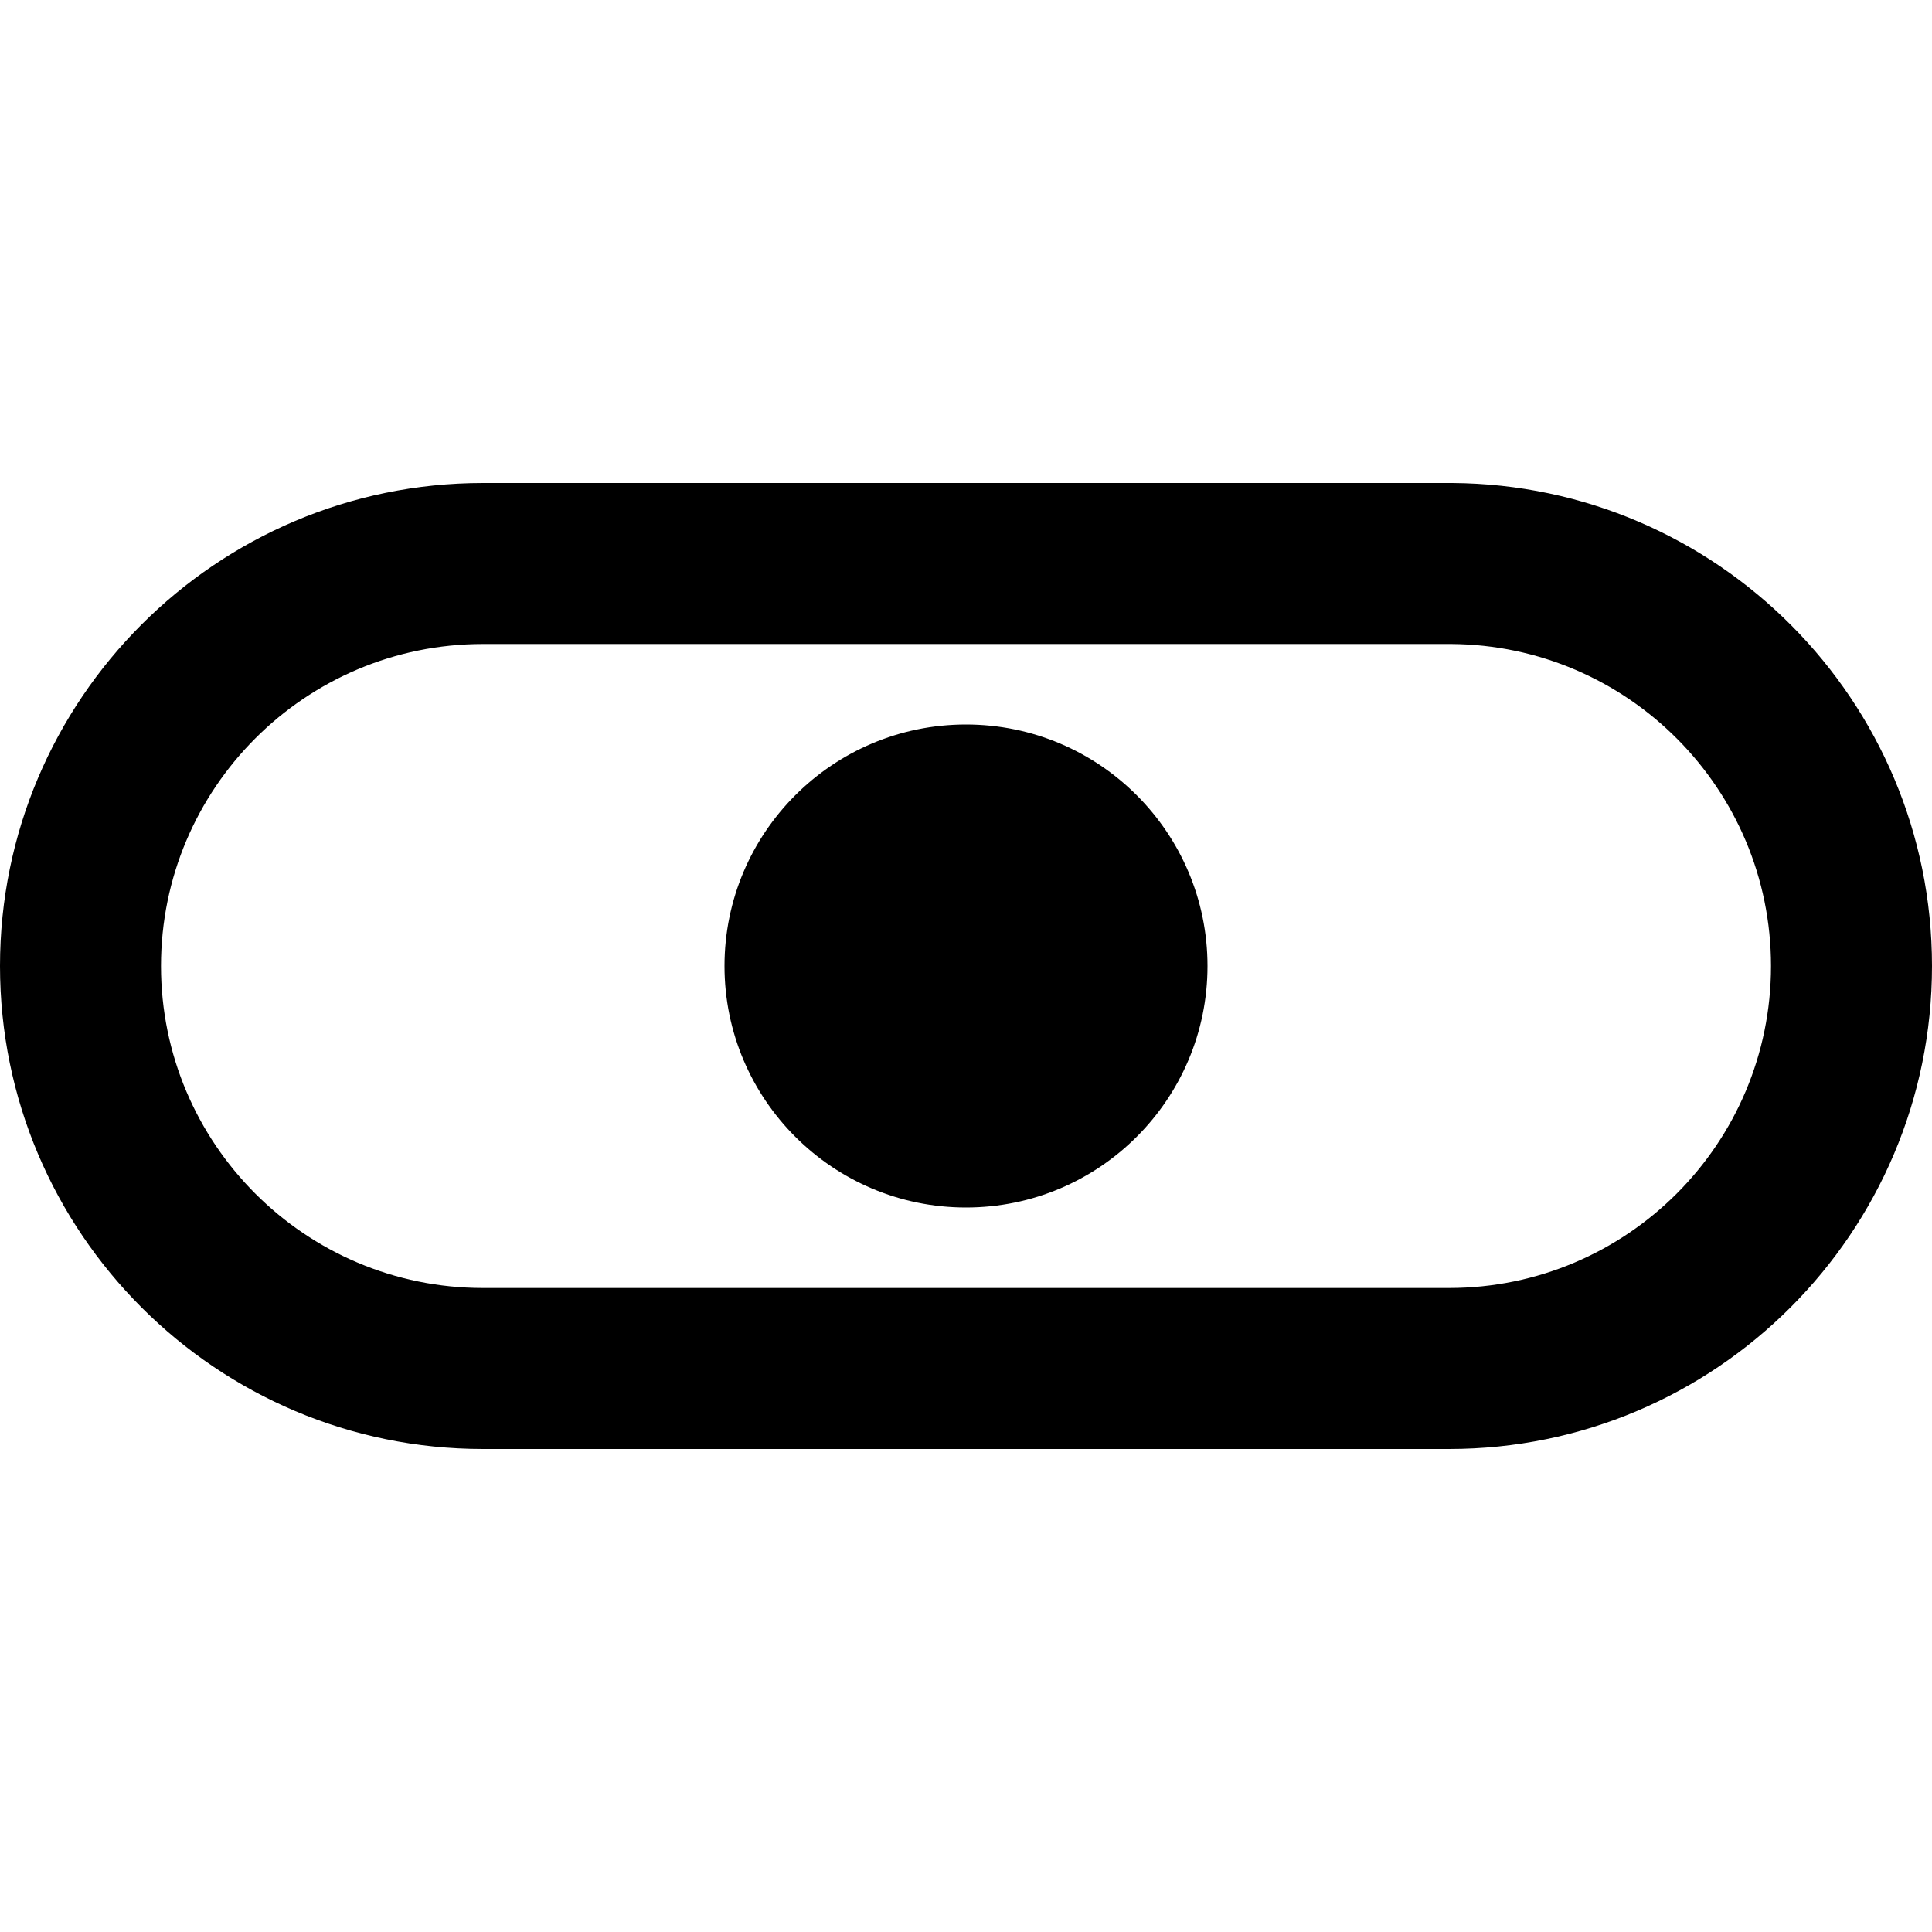
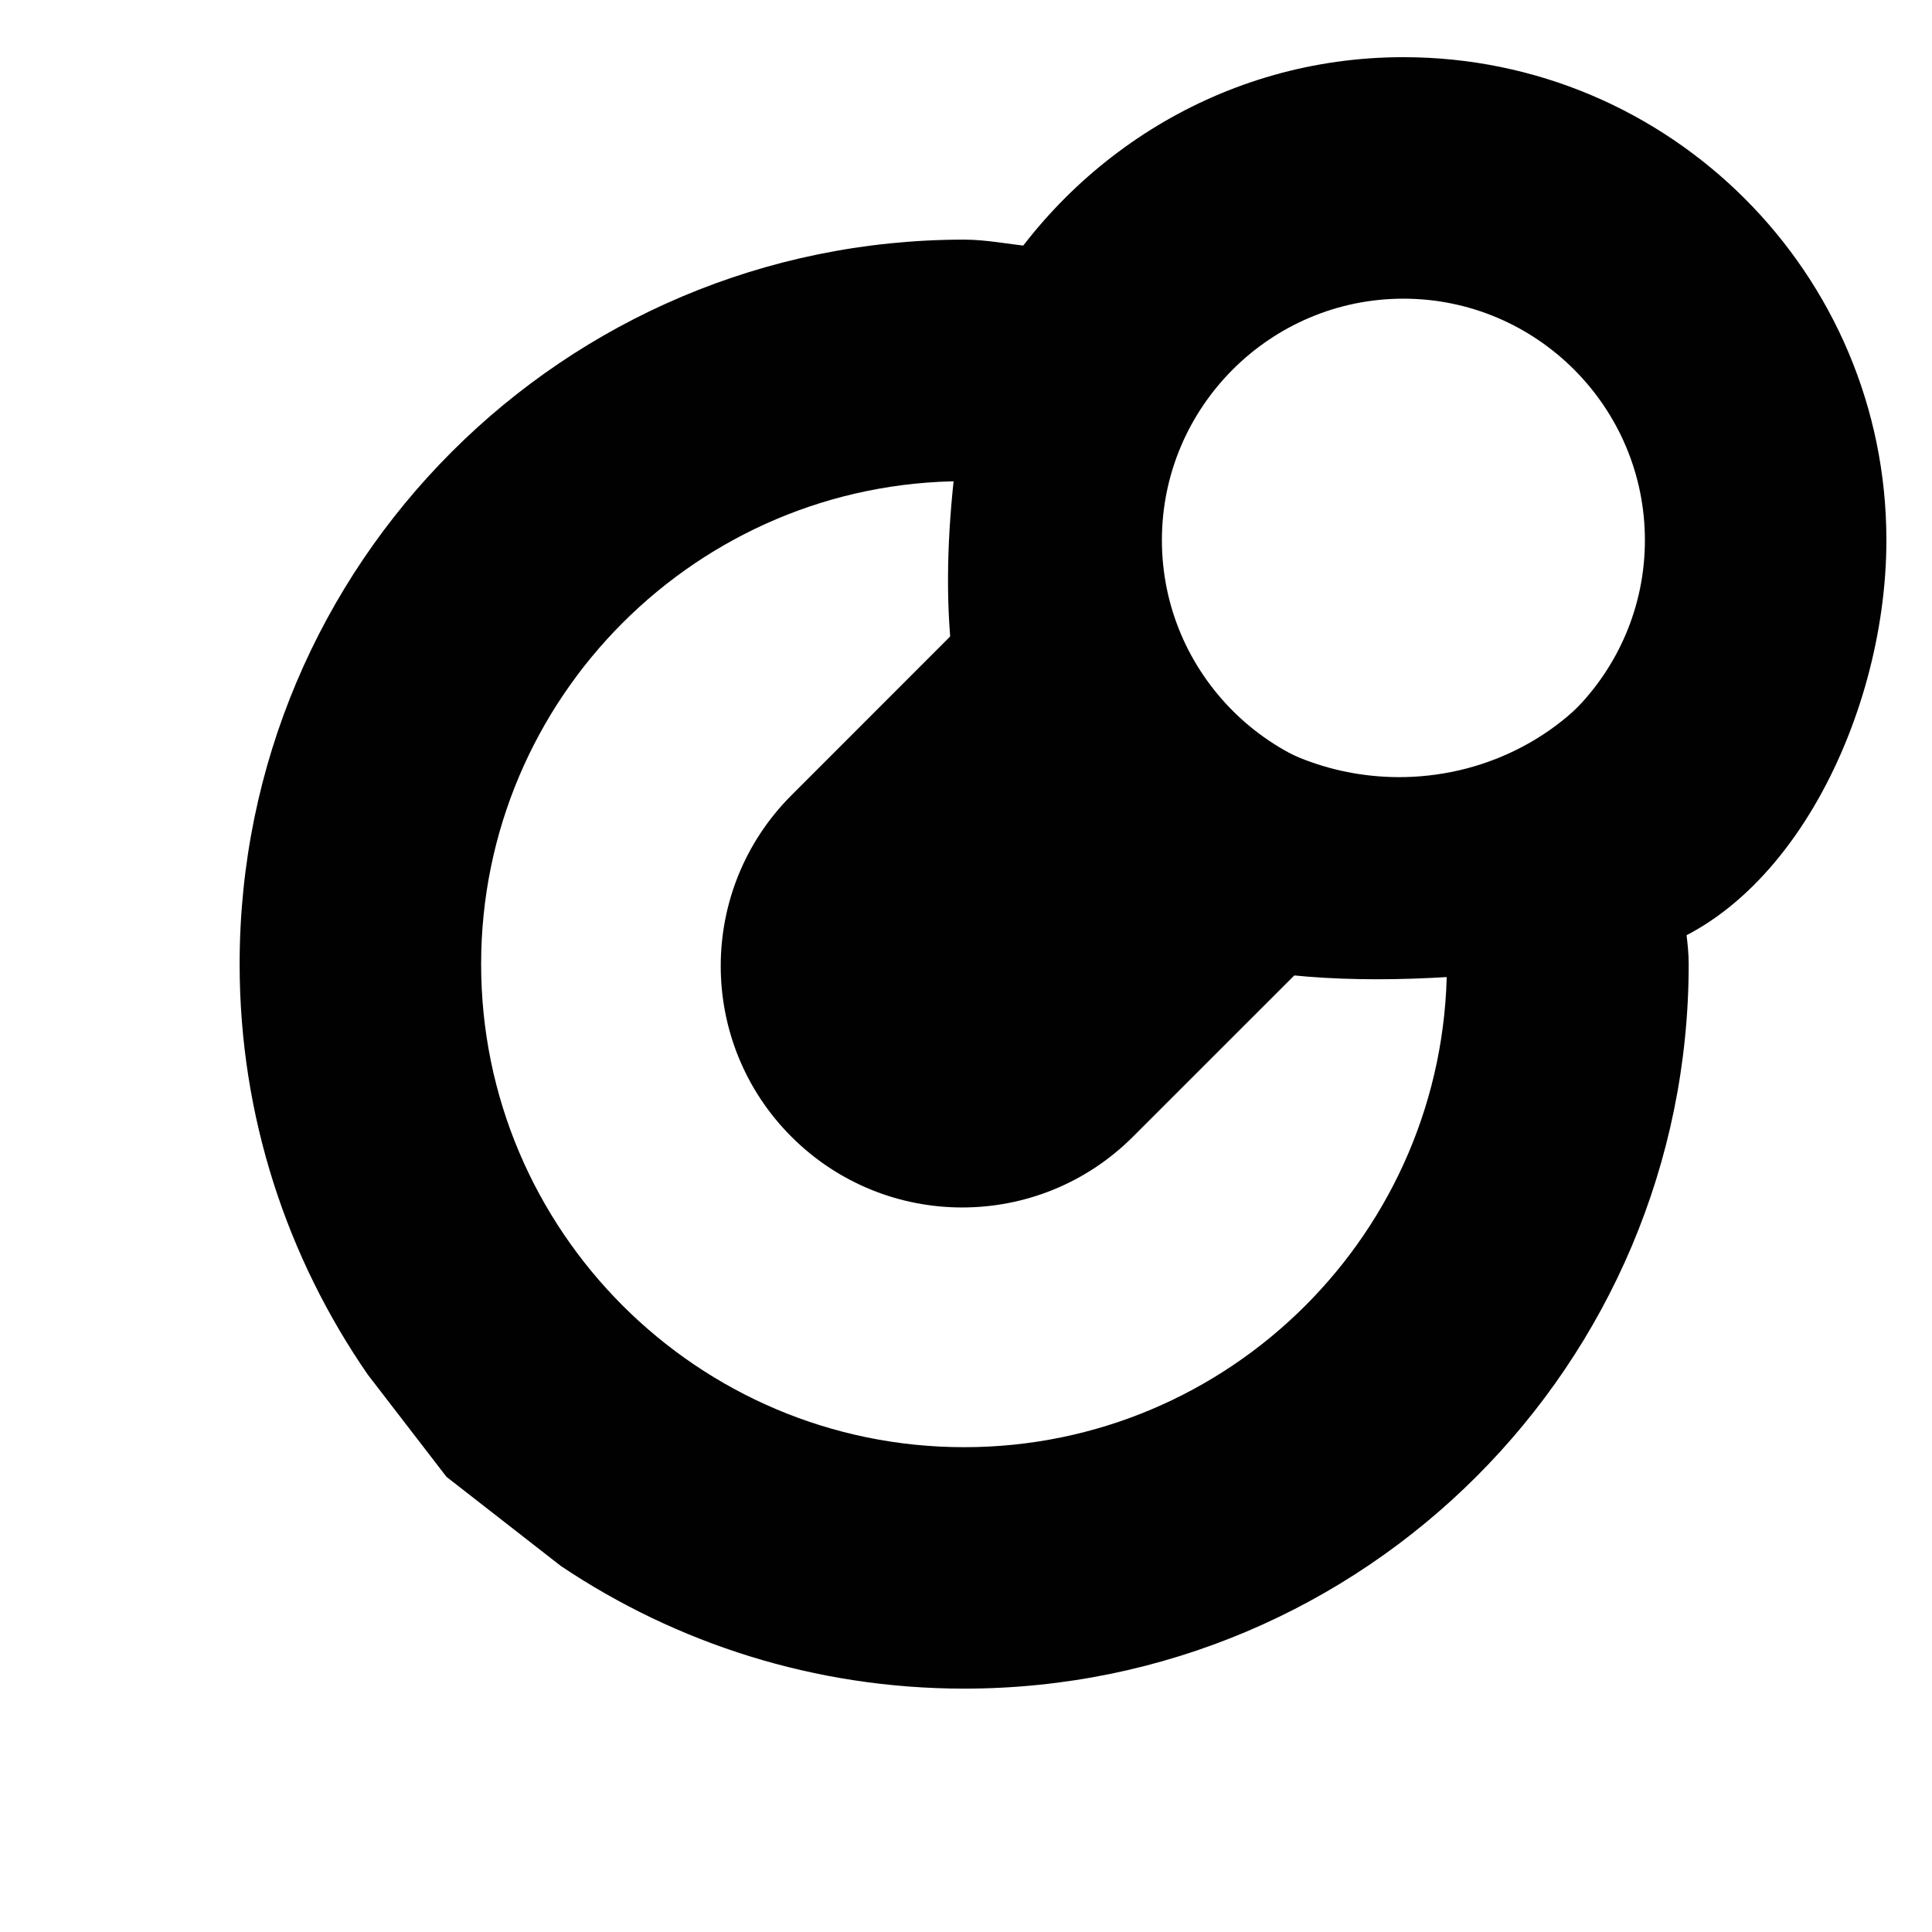
- <svg xmlns="http://www.w3.org/2000/svg" width="24" height="24" fill-rule="evenodd" clip-rule="evenodd">
-   <path d="M18 18h-12c-3.311 0-6-2.689-6-6s2.689-6 6-6h12.039c3.293.021 5.961 2.701 5.961 6 0 3.311-2.688 6-6 6zm0-10h-12c-2.208 0-4 1.792-4 4s1.792 4 4 4h12c2.208 0 4-1.792 4-4 0-2.199-1.778-3.986-3.974-4h-.026zm-6 1c1.656 0 3 1.344 3 3s-1.344 3-3 3-3-1.344-3-3 1.344-3 3-3z" />
+ <svg xmlns="http://www.w3.org/2000/svg" version="1.1" x="0px" y="0px" width="32px" height="32px" viewBox="0 0 32 32" style="enable-background:new 0 0 32 32;" xml:space="preserve" id="svg6">
+   <defs id="defs10" />
+   <g id="Layer_1">
+ </g>
+   <g id="pin">
+     <path style="fill:#010101" d="m 15.969,3.969 c -6.629,0 -12,5.371 -12,12 0,2.527 0.789,4.867 2.121,6.797 l 1.305,1.695 1.895,1.477 c 1.91,1.281 4.207,2.031 6.68,2.031 6.629,0 12,-5.371 12,-12 0,-0.346 -0.07,-0.67 -0.102,-1.008 -0.167,-1.123 -0.519,-2.52 -1.152,-3.936 A 4.195,3.979 0 0 1 23.26,12.871 4.195,3.979 0 0 1 18.986,9.008 4.195,3.979 0 0 1 21.396,5.297 C 20.174,4.687 18.751,4.246 17.062,4.086 c 0,-0.002 0.004,-0.004 0.004,-0.006 -0.367,-0.035 -0.723,-0.111 -1.098,-0.111 z m 0.035,3.984 C 16.004,7.969 16,7.984 16,8 c 0,0.695 0.117,1.355 0.281,1.998 l -3.172,3.174 c -1.562,1.562 -1.562,4.094 0,5.656 1.562,1.562 4.094,1.562 5.656,0 L 21.906,15.688 c 0.66,0.18 1.344,0.305 2.059,0.309 -0.016,4.402 -3.594,7.973 -7.996,7.973 -4.414,0 -8,-3.586 -8,-8 0,-4.412 3.586,-8 8,-8 0.012,0 0.023,0.004 0.031,0.004 0,-0.008 0.004,-0.014 0.004,-0.02 z" id="path3" />
+     <g id="g839" transform="translate(-0.7552564,0.947015)">
+       <g id="Layer_1-3">
+ </g>
+       <g id="pin-6">
+         <path id="path825" d="M 32,8 C 32,3.584 28.414,0 24,0 21.016,0 18.438,1.658 17.062,4.086 17.062,4.084 17.067,4.078 17.066,4.08 14.434,15.331 20.782,15.971 27.579,14.913 30.246,14.498 32,11.006 32,8 Z m -8,4 c -2.203,0 -4,-1.795 -4,-4 0,-2.205 1.797,-4 4,-4 2.203,0 4,1.795 4,4 0,2.205 -1.797,4 -4,4 z" style="fill:#010101" />
+       </g>
+     </g>
+   </g>
</svg>
